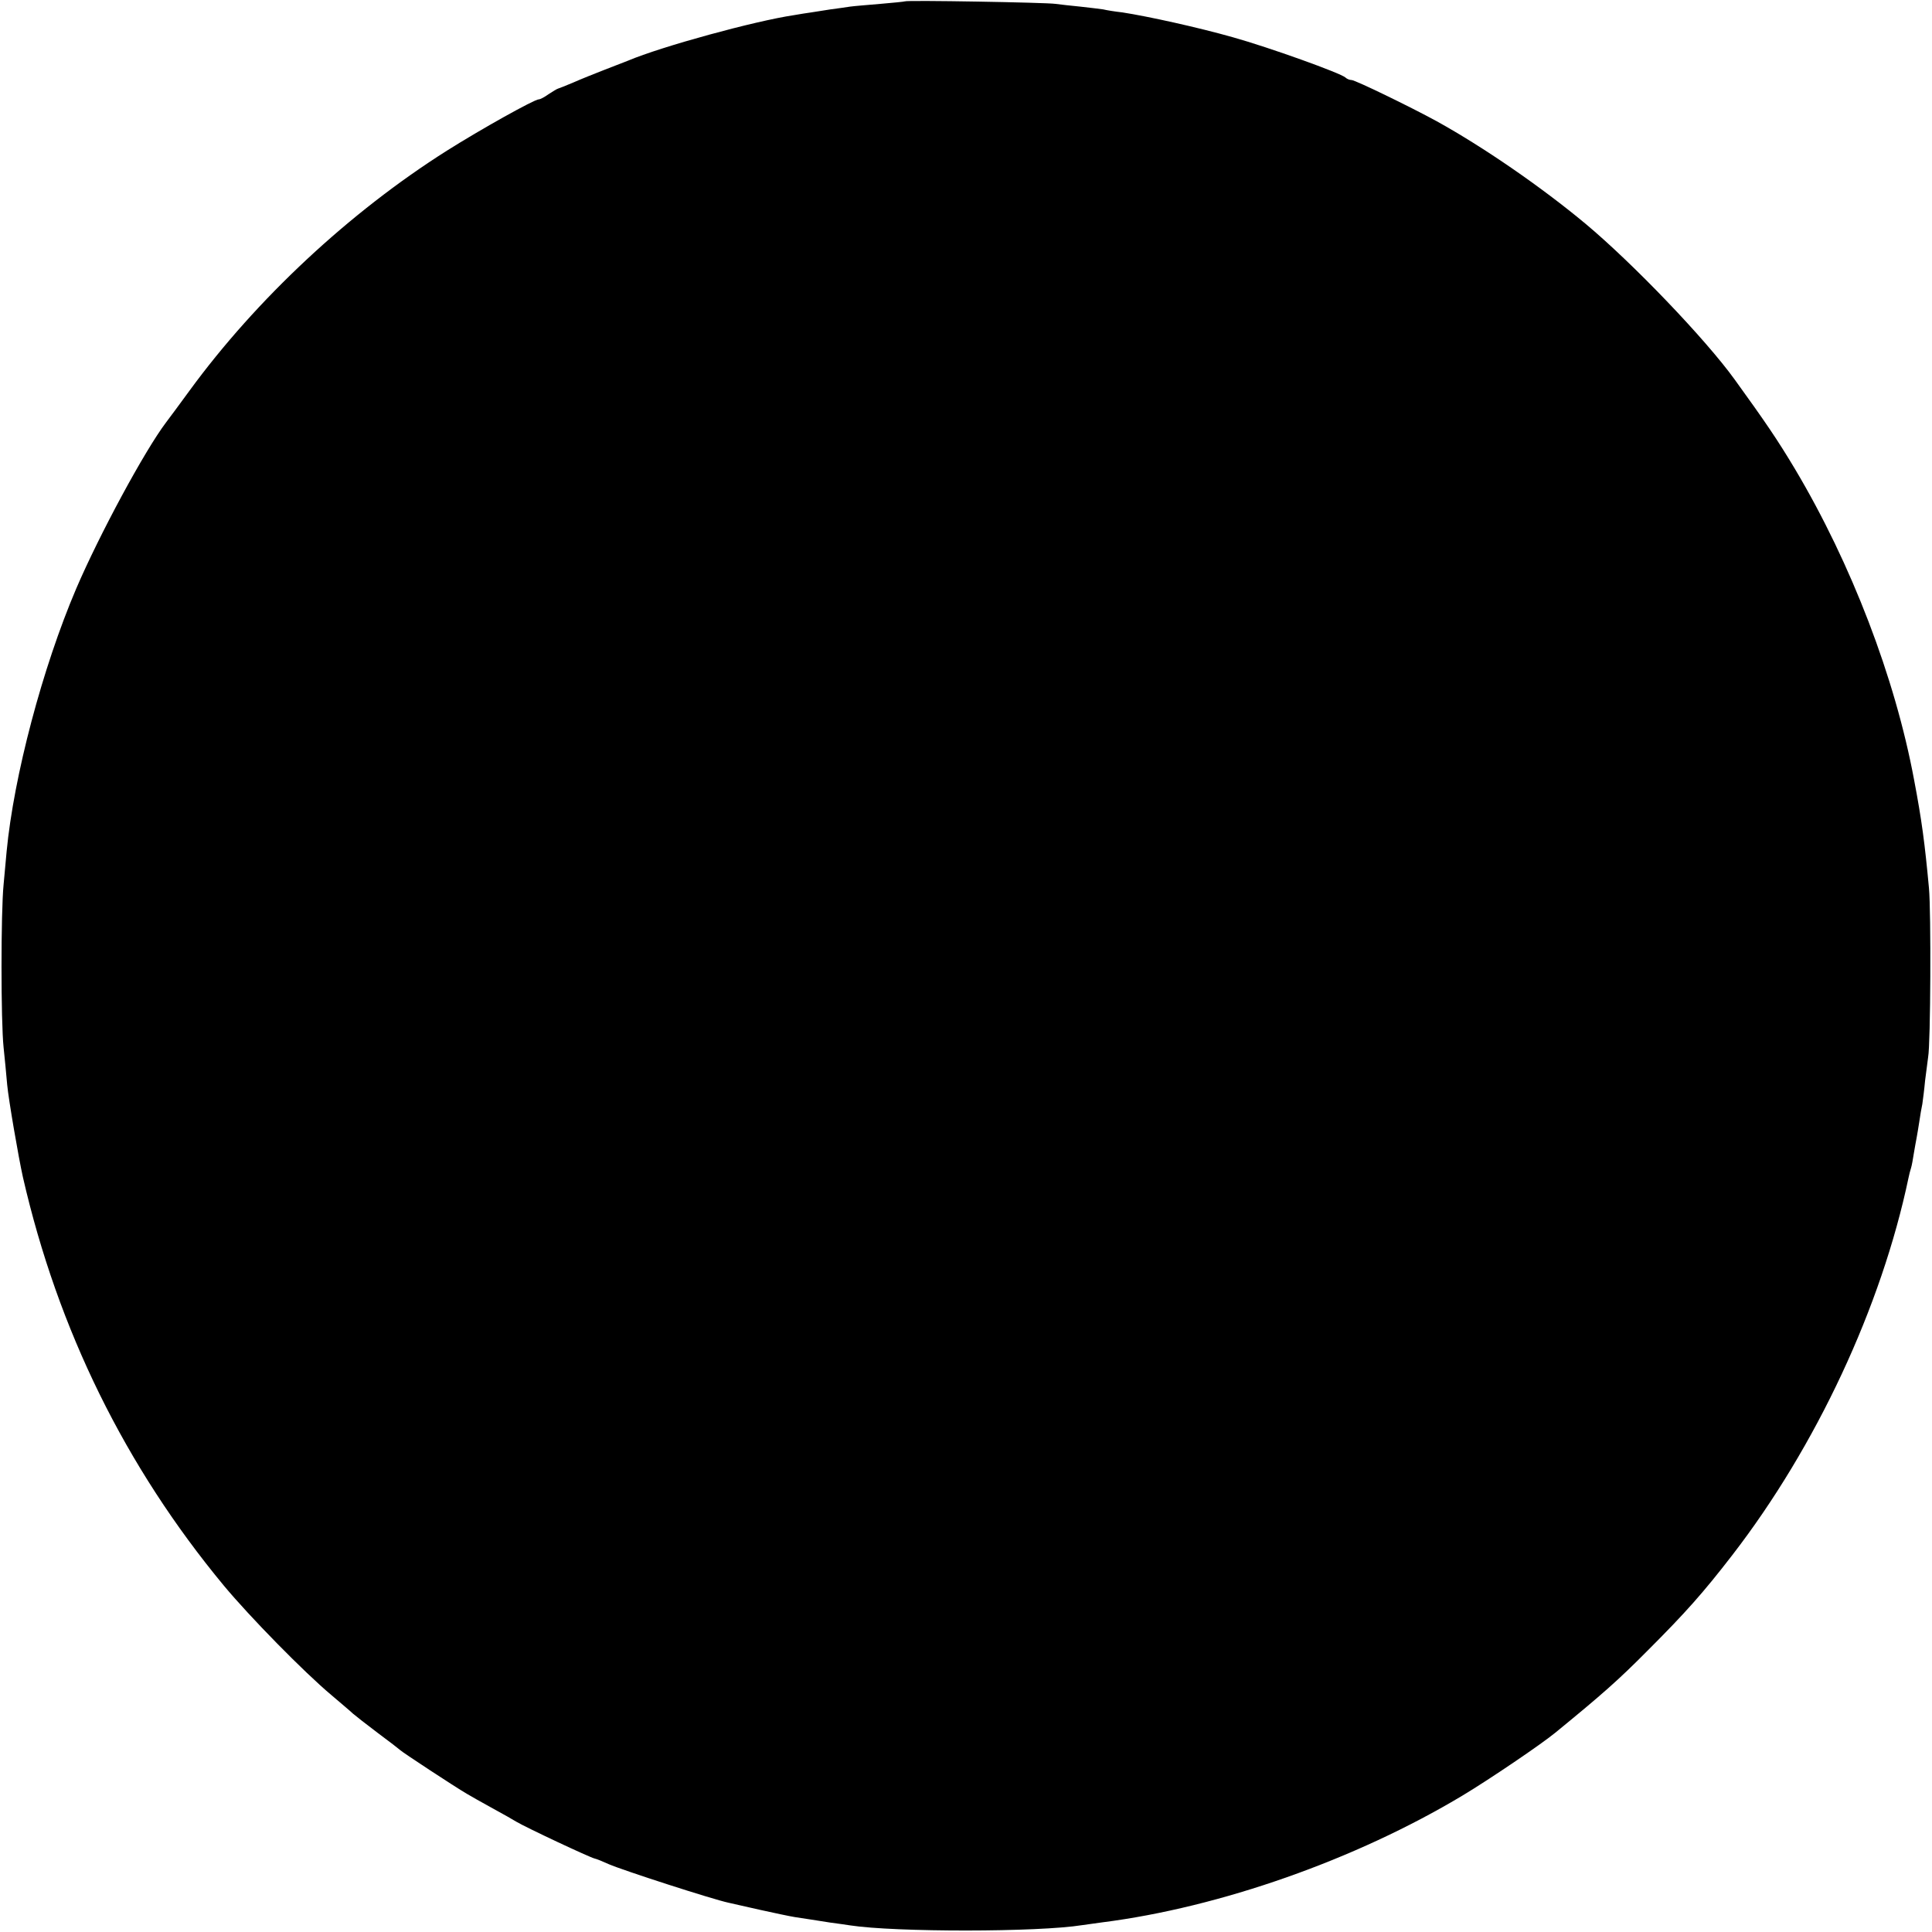
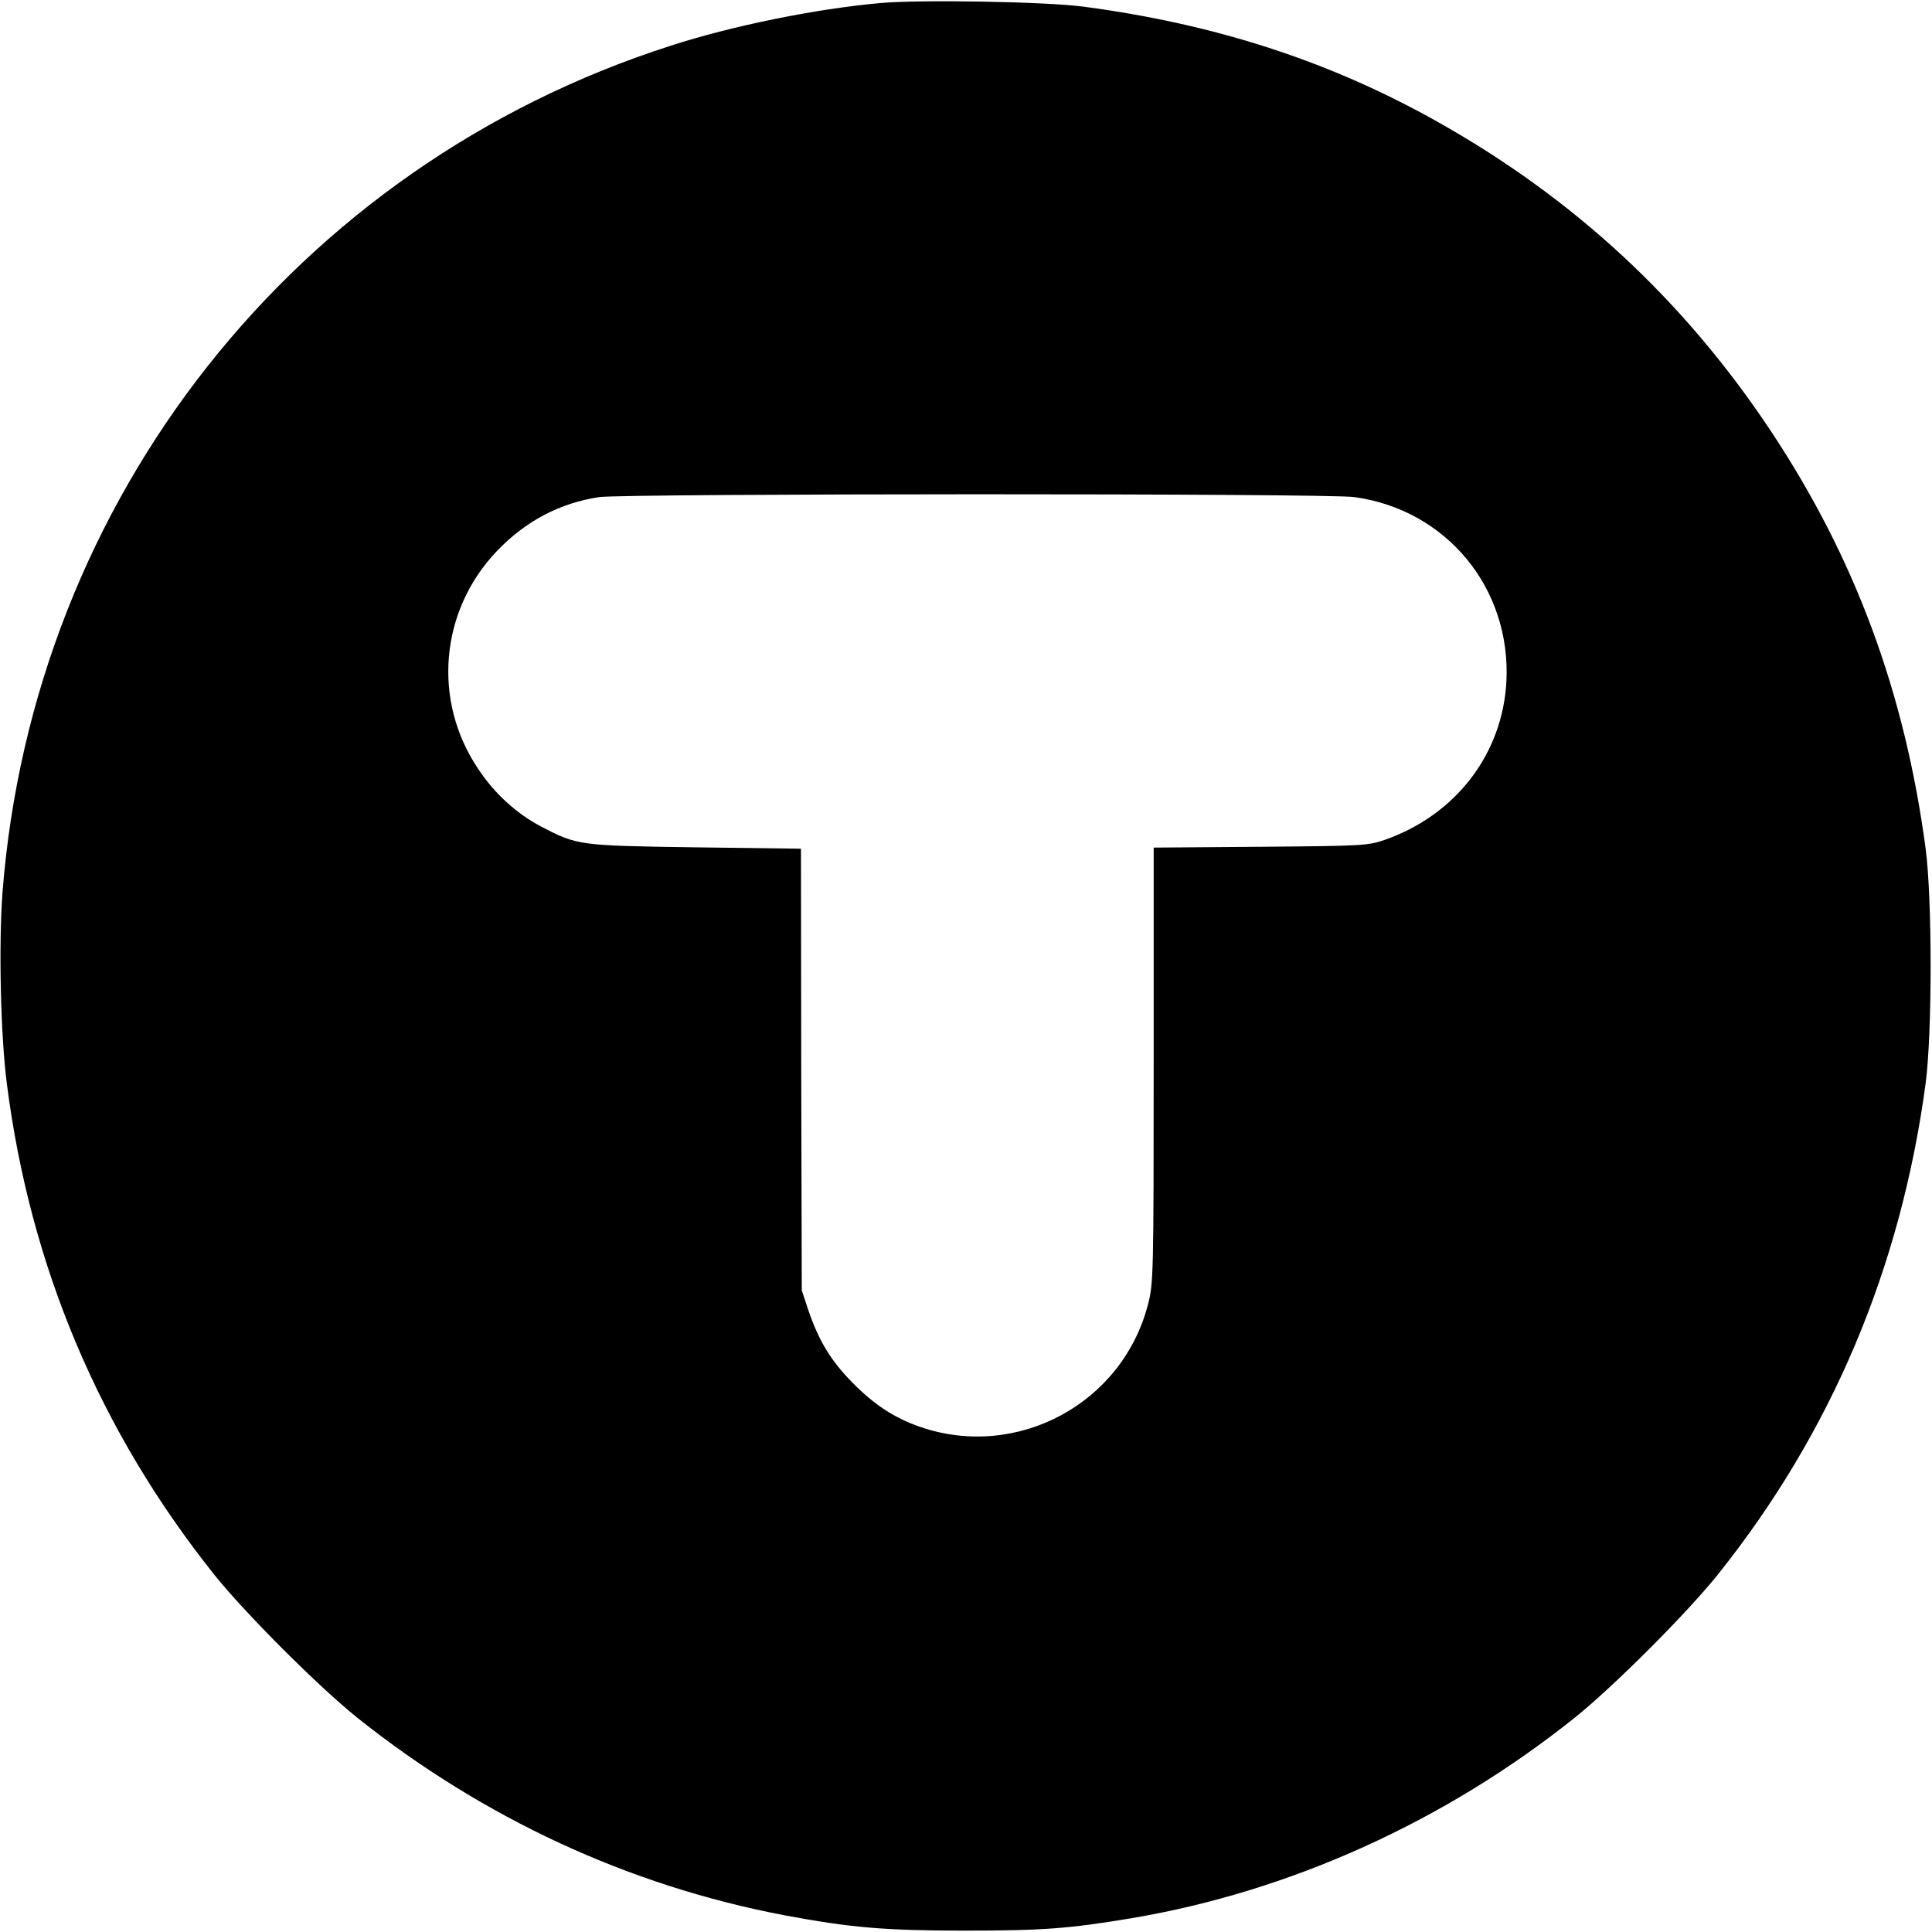
<svg xmlns="http://www.w3.org/2000/svg" version="1.0" width="700pt" height="700pt" viewBox="0 0 700 700" preserveAspectRatio="xMidYMid meet">
  <g transform="translate(0,700) scale(0.1,-0.1)" fill="#000000" stroke="none">
-     <path d="M3278 6995 c-1 -1 -41 -5 -88 -9 -47 -4 -96 -8 -110 -10 -14 -2 -46 -7 -71 -10 -25 -4 -57 -9 -70 -11 -13 -2 -42 -6 -63 -10 -141 -21 -478 -113 -601 -165 -11 -4 -49 -19 -85 -33 -36 -14 -86 -34 -113 -46 -26 -11 -51 -21 -55 -22 -4 -1 -19 -10 -34 -20 -14 -10 -30 -19 -36 -19 -16 0 -211 -109 -333 -186 -354 -224 -690 -538 -932 -869 -36 -49 -74 -101 -85 -115 -78 -103 -242 -407 -326 -603 -122 -286 -226 -679 -252 -952 -2 -22 -7 -76 -11 -120 -10 -100 -10 -496 0 -590 4 -38 10 -99 13 -135 5 -54 41 -263 57 -335 127 -554 371 -1049 728 -1480 94 -113 291 -314 389 -396 35 -30 71 -60 79 -68 8 -7 49 -39 90 -70 42 -31 78 -59 81 -62 5 -6 198 -133 241 -158 13 -8 56 -32 94 -53 39 -21 77 -43 85 -48 35 -21 267 -130 285 -134 6 -1 28 -10 50 -20 53 -23 378 -128 435 -140 14 -3 66 -15 115 -26 50 -11 106 -23 125 -26 19 -3 46 -7 59 -9 13 -2 45 -7 70 -11 25 -3 57 -8 71 -10 163 -25 682 -25 842 1 13 2 45 6 72 10 425 54 918 227 1306 460 95 57 284 185 335 227 170 139 229 191 335 298 137 137 201 209 306 345 305 395 541 901 639 1368 2 10 6 26 9 35 3 9 7 33 10 52 3 19 8 45 10 56 2 12 7 39 10 60 3 22 8 50 11 64 2 14 7 52 10 85 4 33 9 71 11 85 9 48 11 526 3 612 -15 162 -26 246 -54 393 -69 370 -227 782 -431 1125 -64 107 -107 170 -219 325 -107 148 -369 421 -540 564 -161 134 -370 278 -540 372 -97 53 -295 149 -308 149 -7 0 -17 4 -22 9 -17 16 -276 109 -408 146 -127 36 -309 76 -400 90 -27 3 -58 8 -70 11 -12 2 -49 6 -83 10 -33 3 -74 8 -90 10 -33 5 -540 14 -546 9z" />
+     <path d="M3190 6989 c-234 -21 -536 -82 -761 -155 -1359 -436 -2309 -1641 -2420 -3068 -14 -190 -7 -517 16 -694 85 -662 336 -1256 751 -1777 113 -141 378 -406 519 -519 458 -365 984 -608 1545 -715 240 -45 364 -56 655 -56 283 0 377 7 605 45 575 97 1136 351 1605 726 141 113 406 378 519 519 411 514 663 1110 753 1780 24 184 24 666 0 850 -76 569 -257 1056 -562 1515 -316 475 -716 845 -1216 1124 -387 216 -798 349 -1274 412 -135 18 -590 26 -735 13z m1717 -1790 c334 -46 568 -330 551 -668 -14 -262 -182 -482 -438 -573 -63 -22 -78 -23 -452 -26 l-388 -3 0 -788 c0 -753 -1 -791 -20 -865 -92 -361 -474 -567 -826 -446 -92 32 -165 79 -244 159 -80 81 -123 152 -162 266 l-23 70 -2 800 -1 800 -384 5 c-423 6 -426 7 -559 76 -88 47 -168 119 -227 209 -166 247 -138 572 68 788 104 109 229 175 372 196 94 13 2638 14 2735 0z" />
  </g>
</svg>
